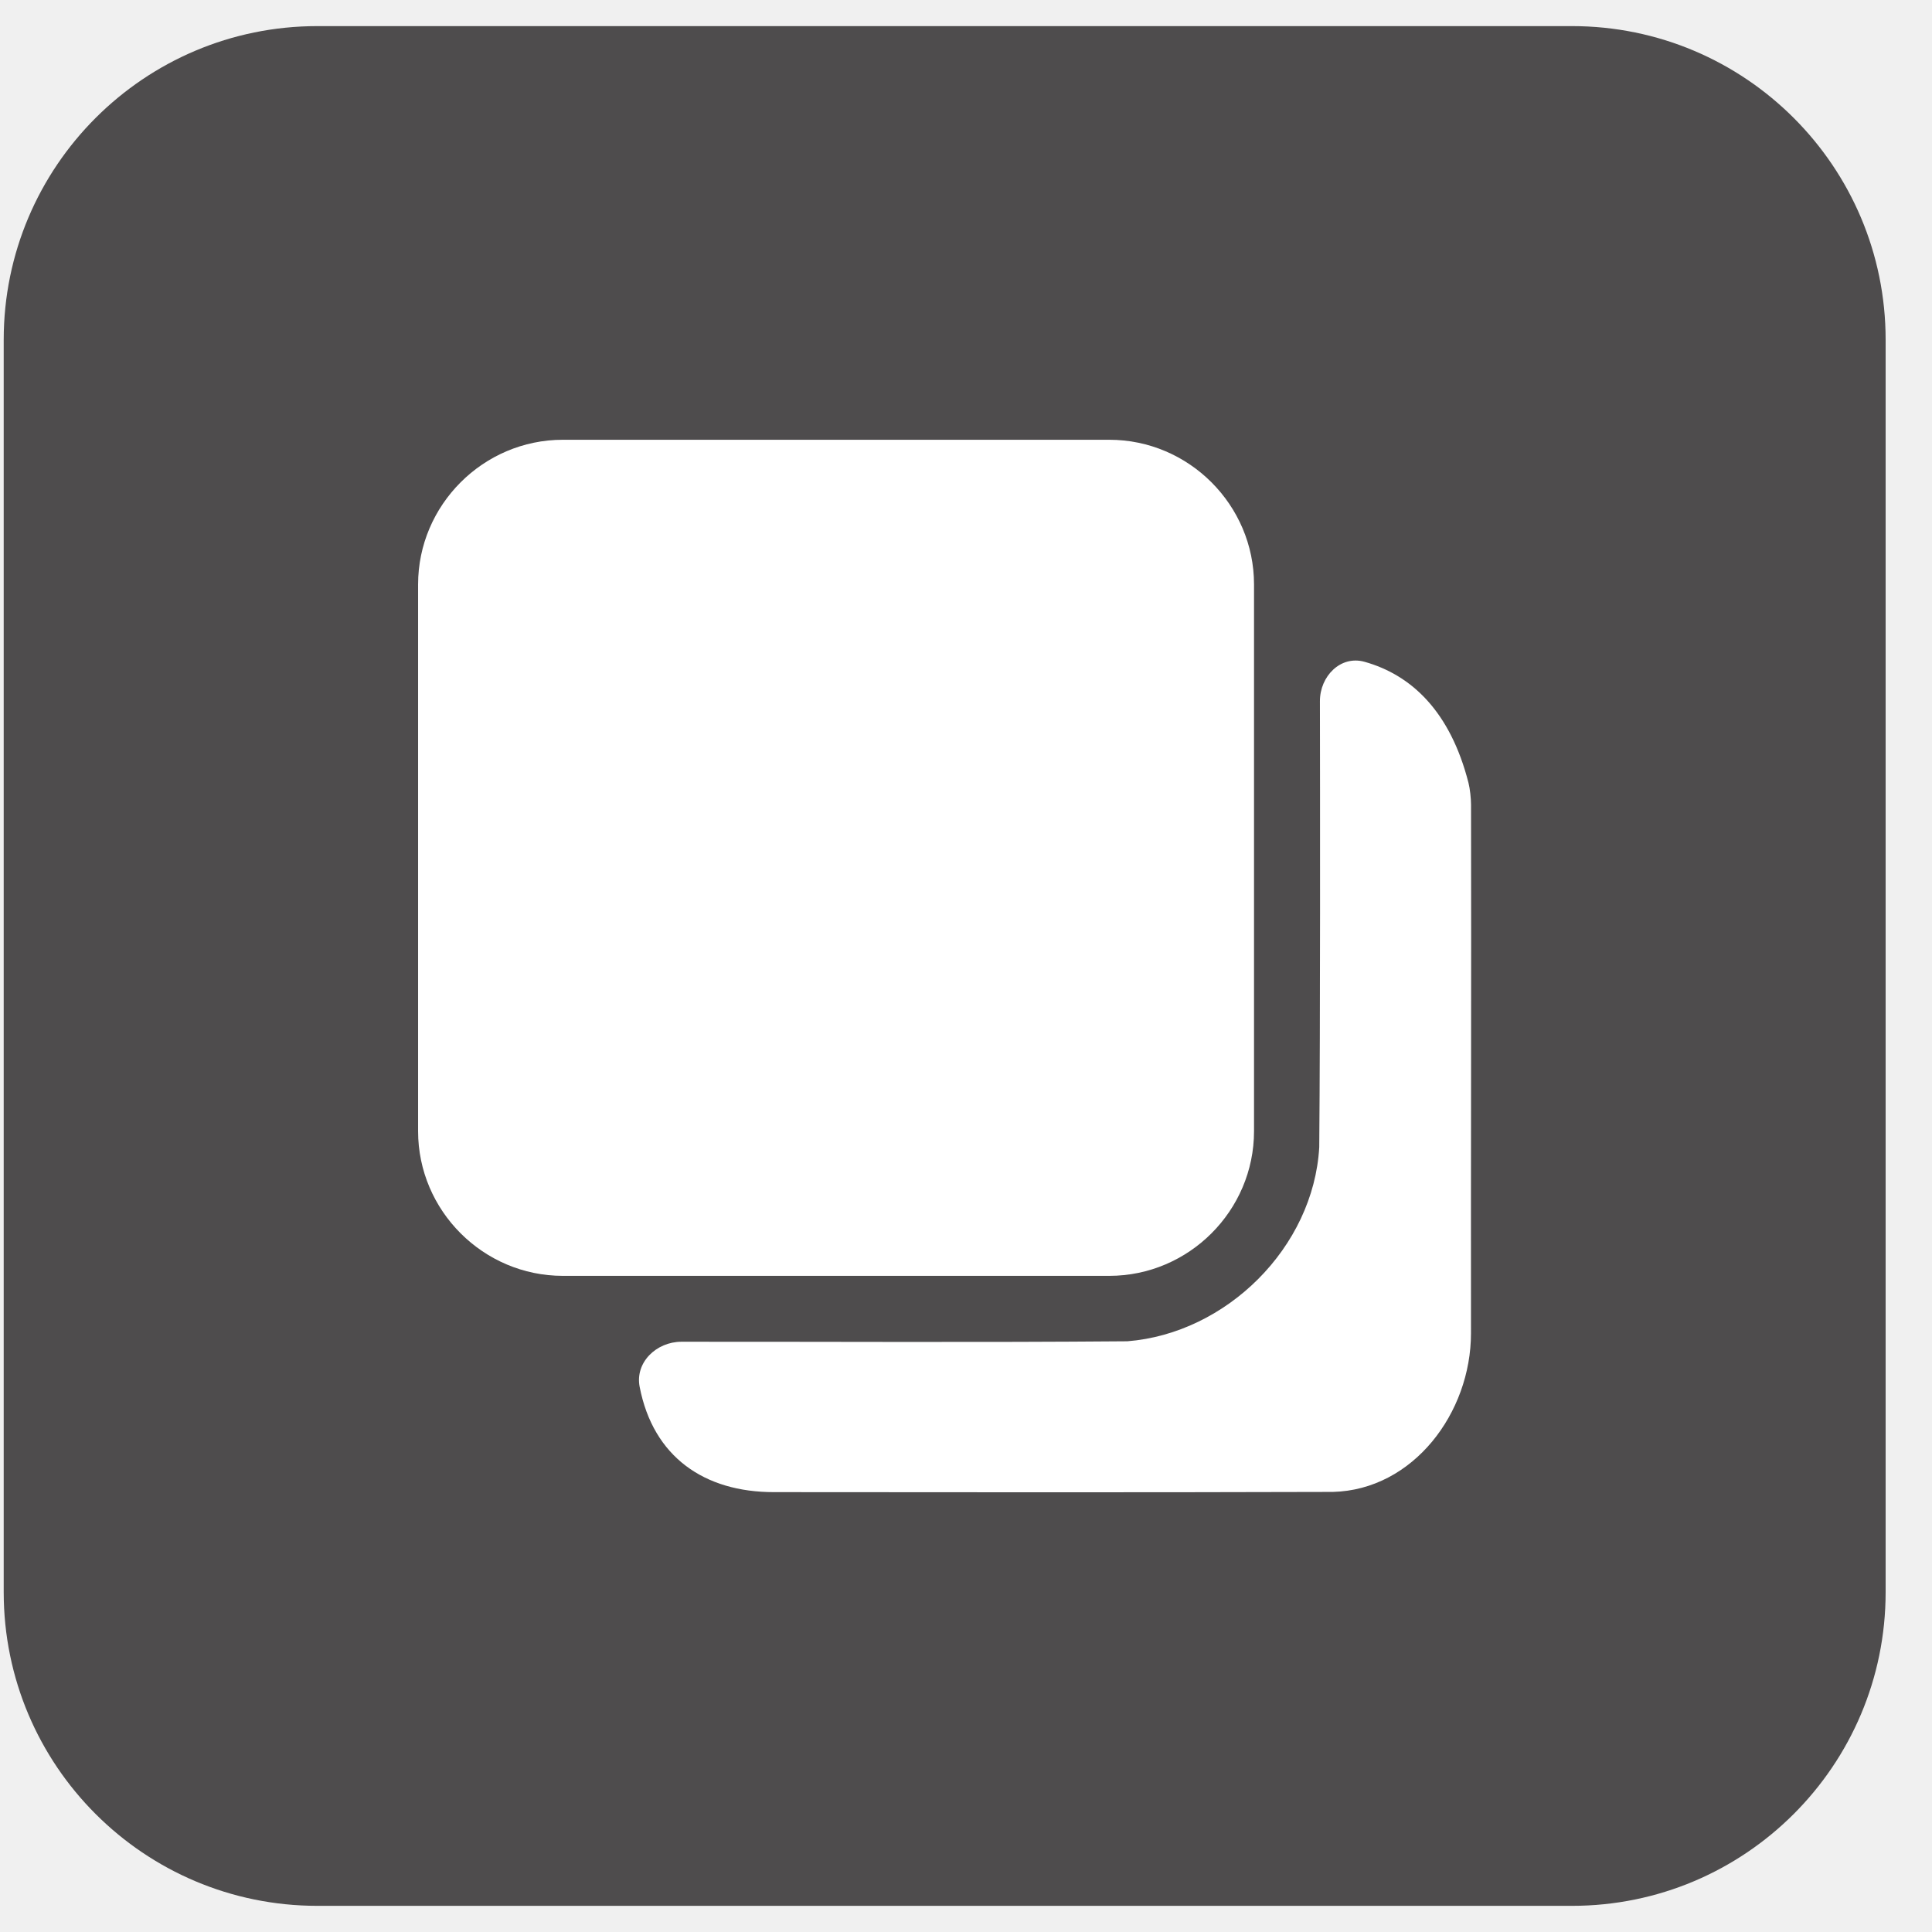
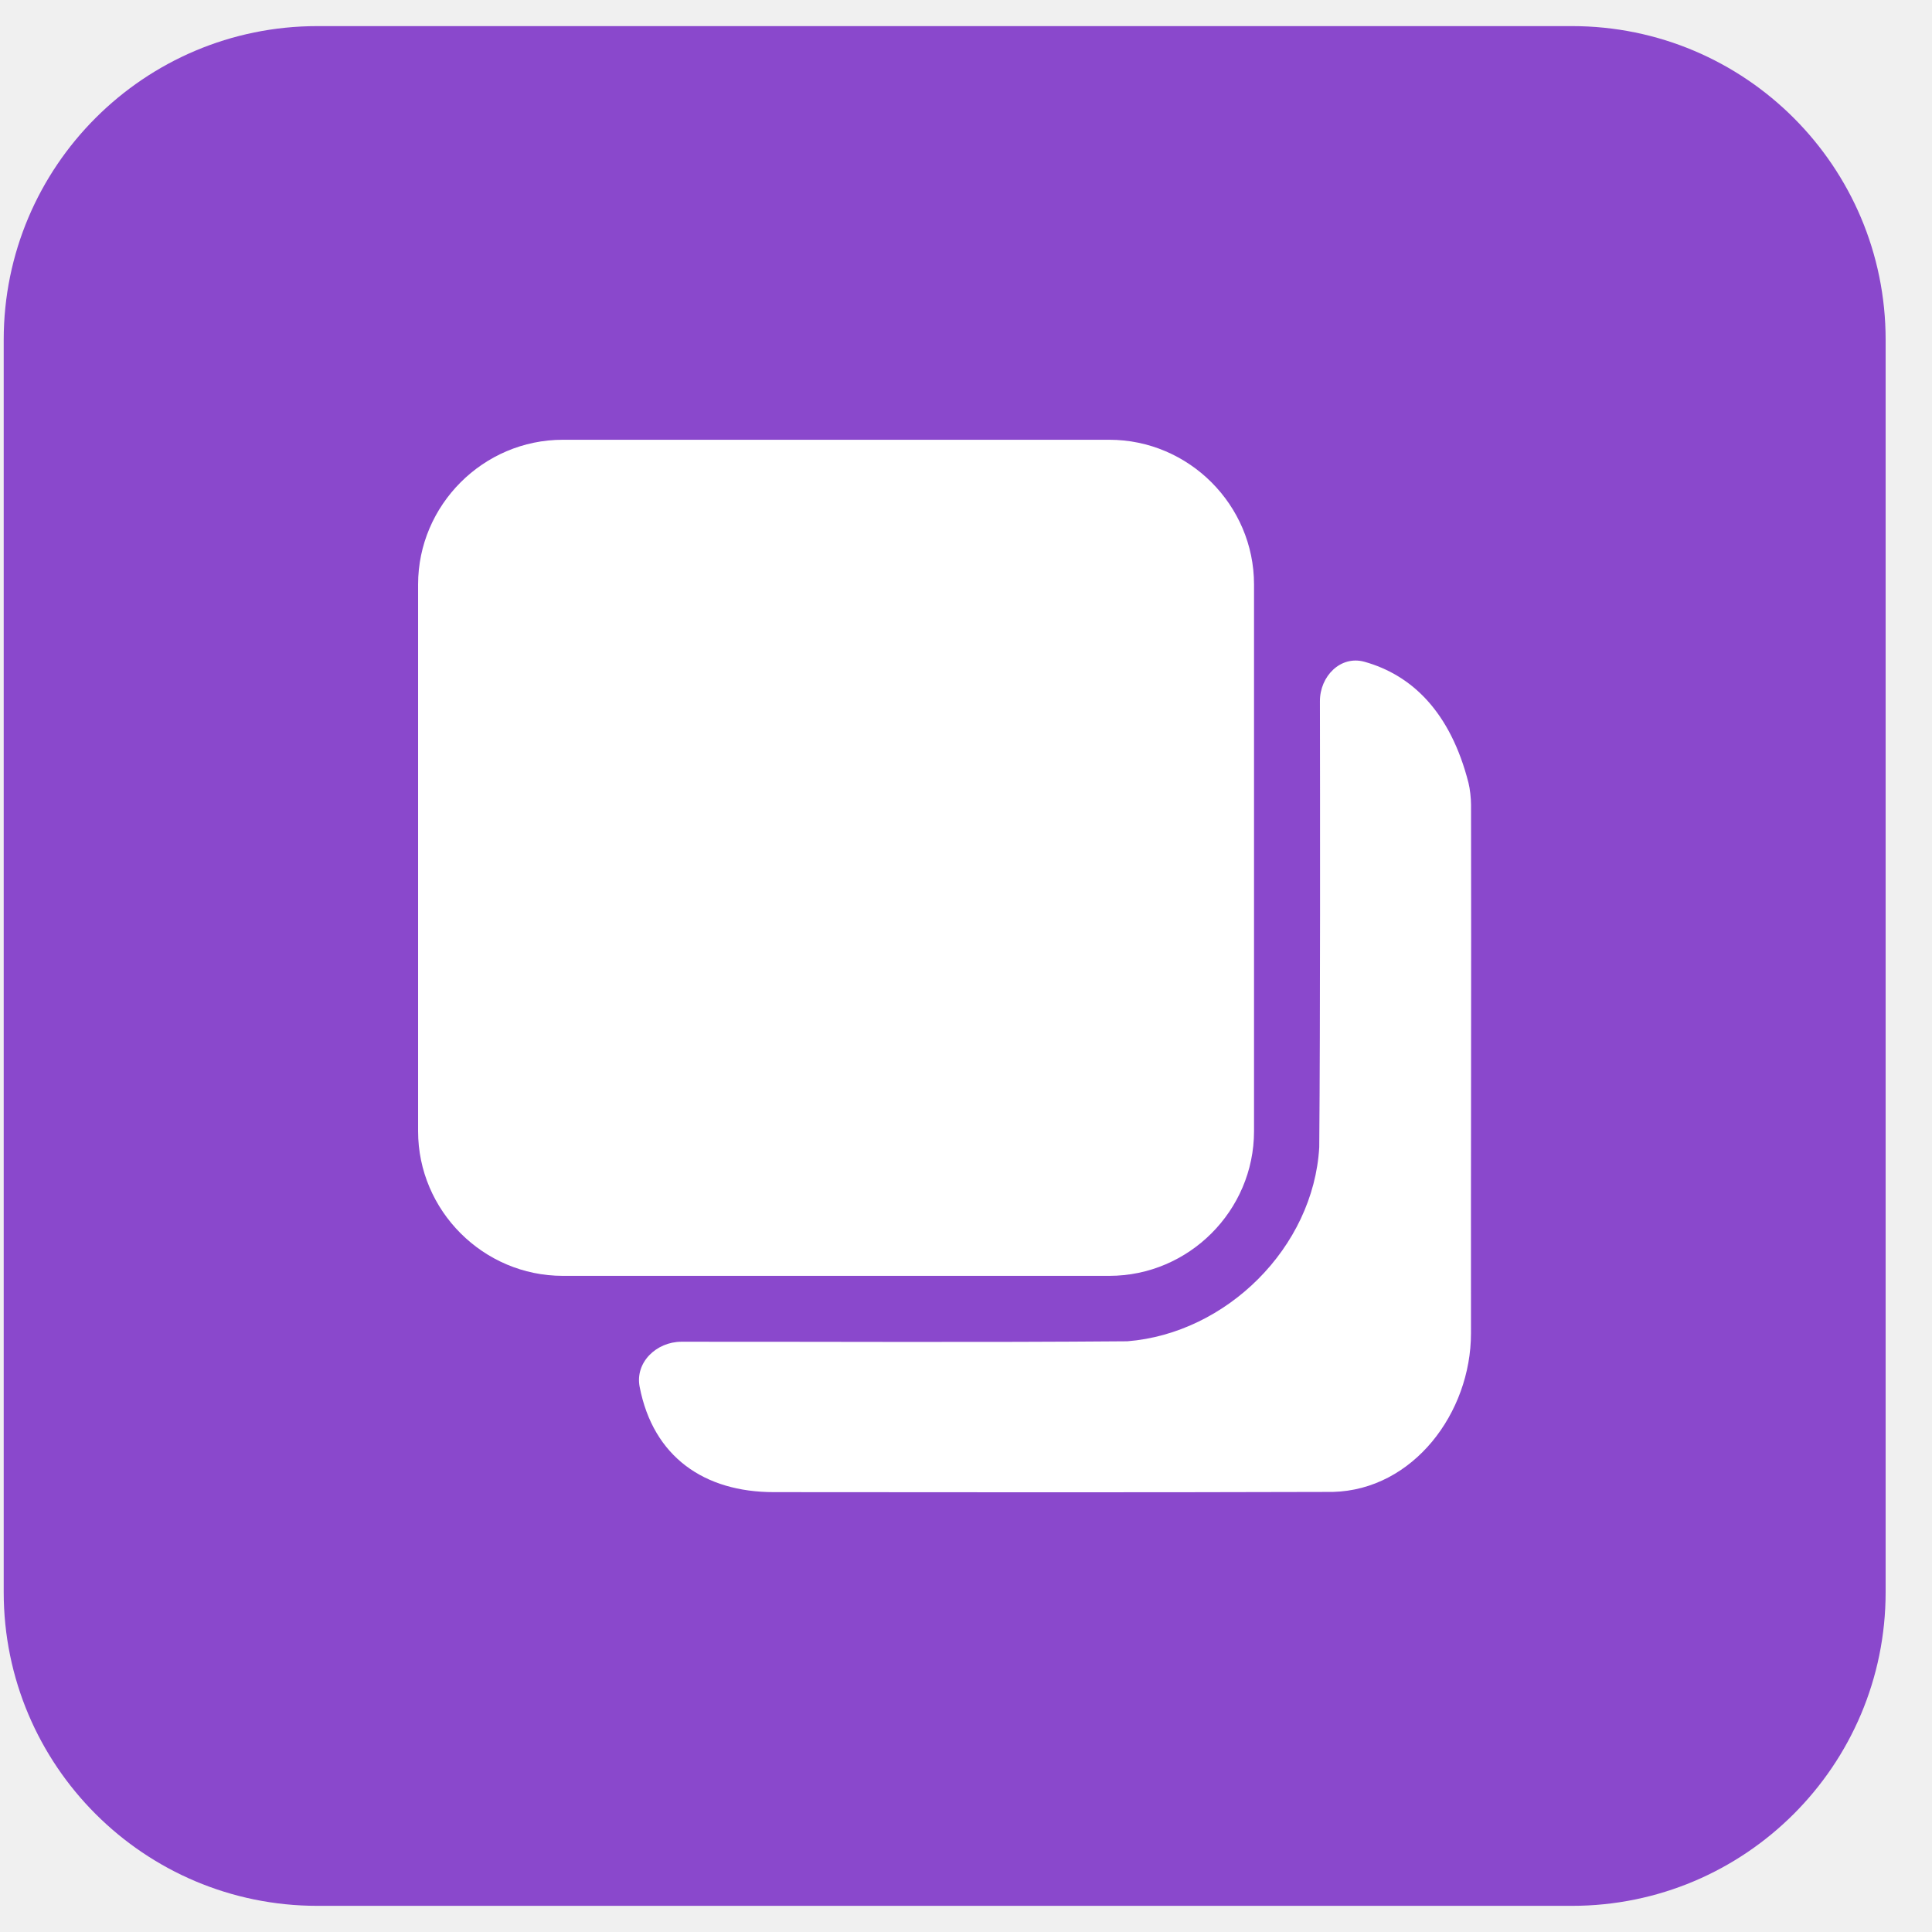
<svg xmlns="http://www.w3.org/2000/svg" width="37" height="37" viewBox="0 0 37 37" fill="none">
-   <rect x="0.071" y="0.5" width="36.041" height="35.999" rx="6.007" fill="#4E4C4D" />
+   <rect x="0.071" y="0.5" width="36.041" height="35.999" rx="6.007" fill="#8A48CC" />
  <path d="M10.779 8.422C9.256 8.422 8.007 9.671 8.007 11.193V21.664C8.007 23.186 9.256 24.434 10.779 24.434H21.244C22.767 24.434 24.016 23.186 24.016 21.664V11.193C24.016 9.671 22.767 8.422 21.244 8.422H10.779Z" fill="white" />
  <path d="M25.265 21.971C25.155 23.892 23.487 25.536 21.59 25.687C18.743 25.711 15.896 25.694 13.049 25.696C12.571 25.697 12.159 26.091 12.25 26.559C12.51 27.907 13.495 28.576 14.819 28.576C18.624 28.58 21.916 28.582 25.526 28.572C27.062 28.533 28.171 27.061 28.171 25.532C28.167 22.159 28.179 18.785 28.172 15.411C28.172 15.293 28.152 15.105 28.123 14.992C27.775 13.629 27.035 12.927 26.132 12.674C25.673 12.546 25.277 12.951 25.278 13.429C25.281 15.259 25.286 19.55 25.265 21.971Z" fill="white" />
</svg>
